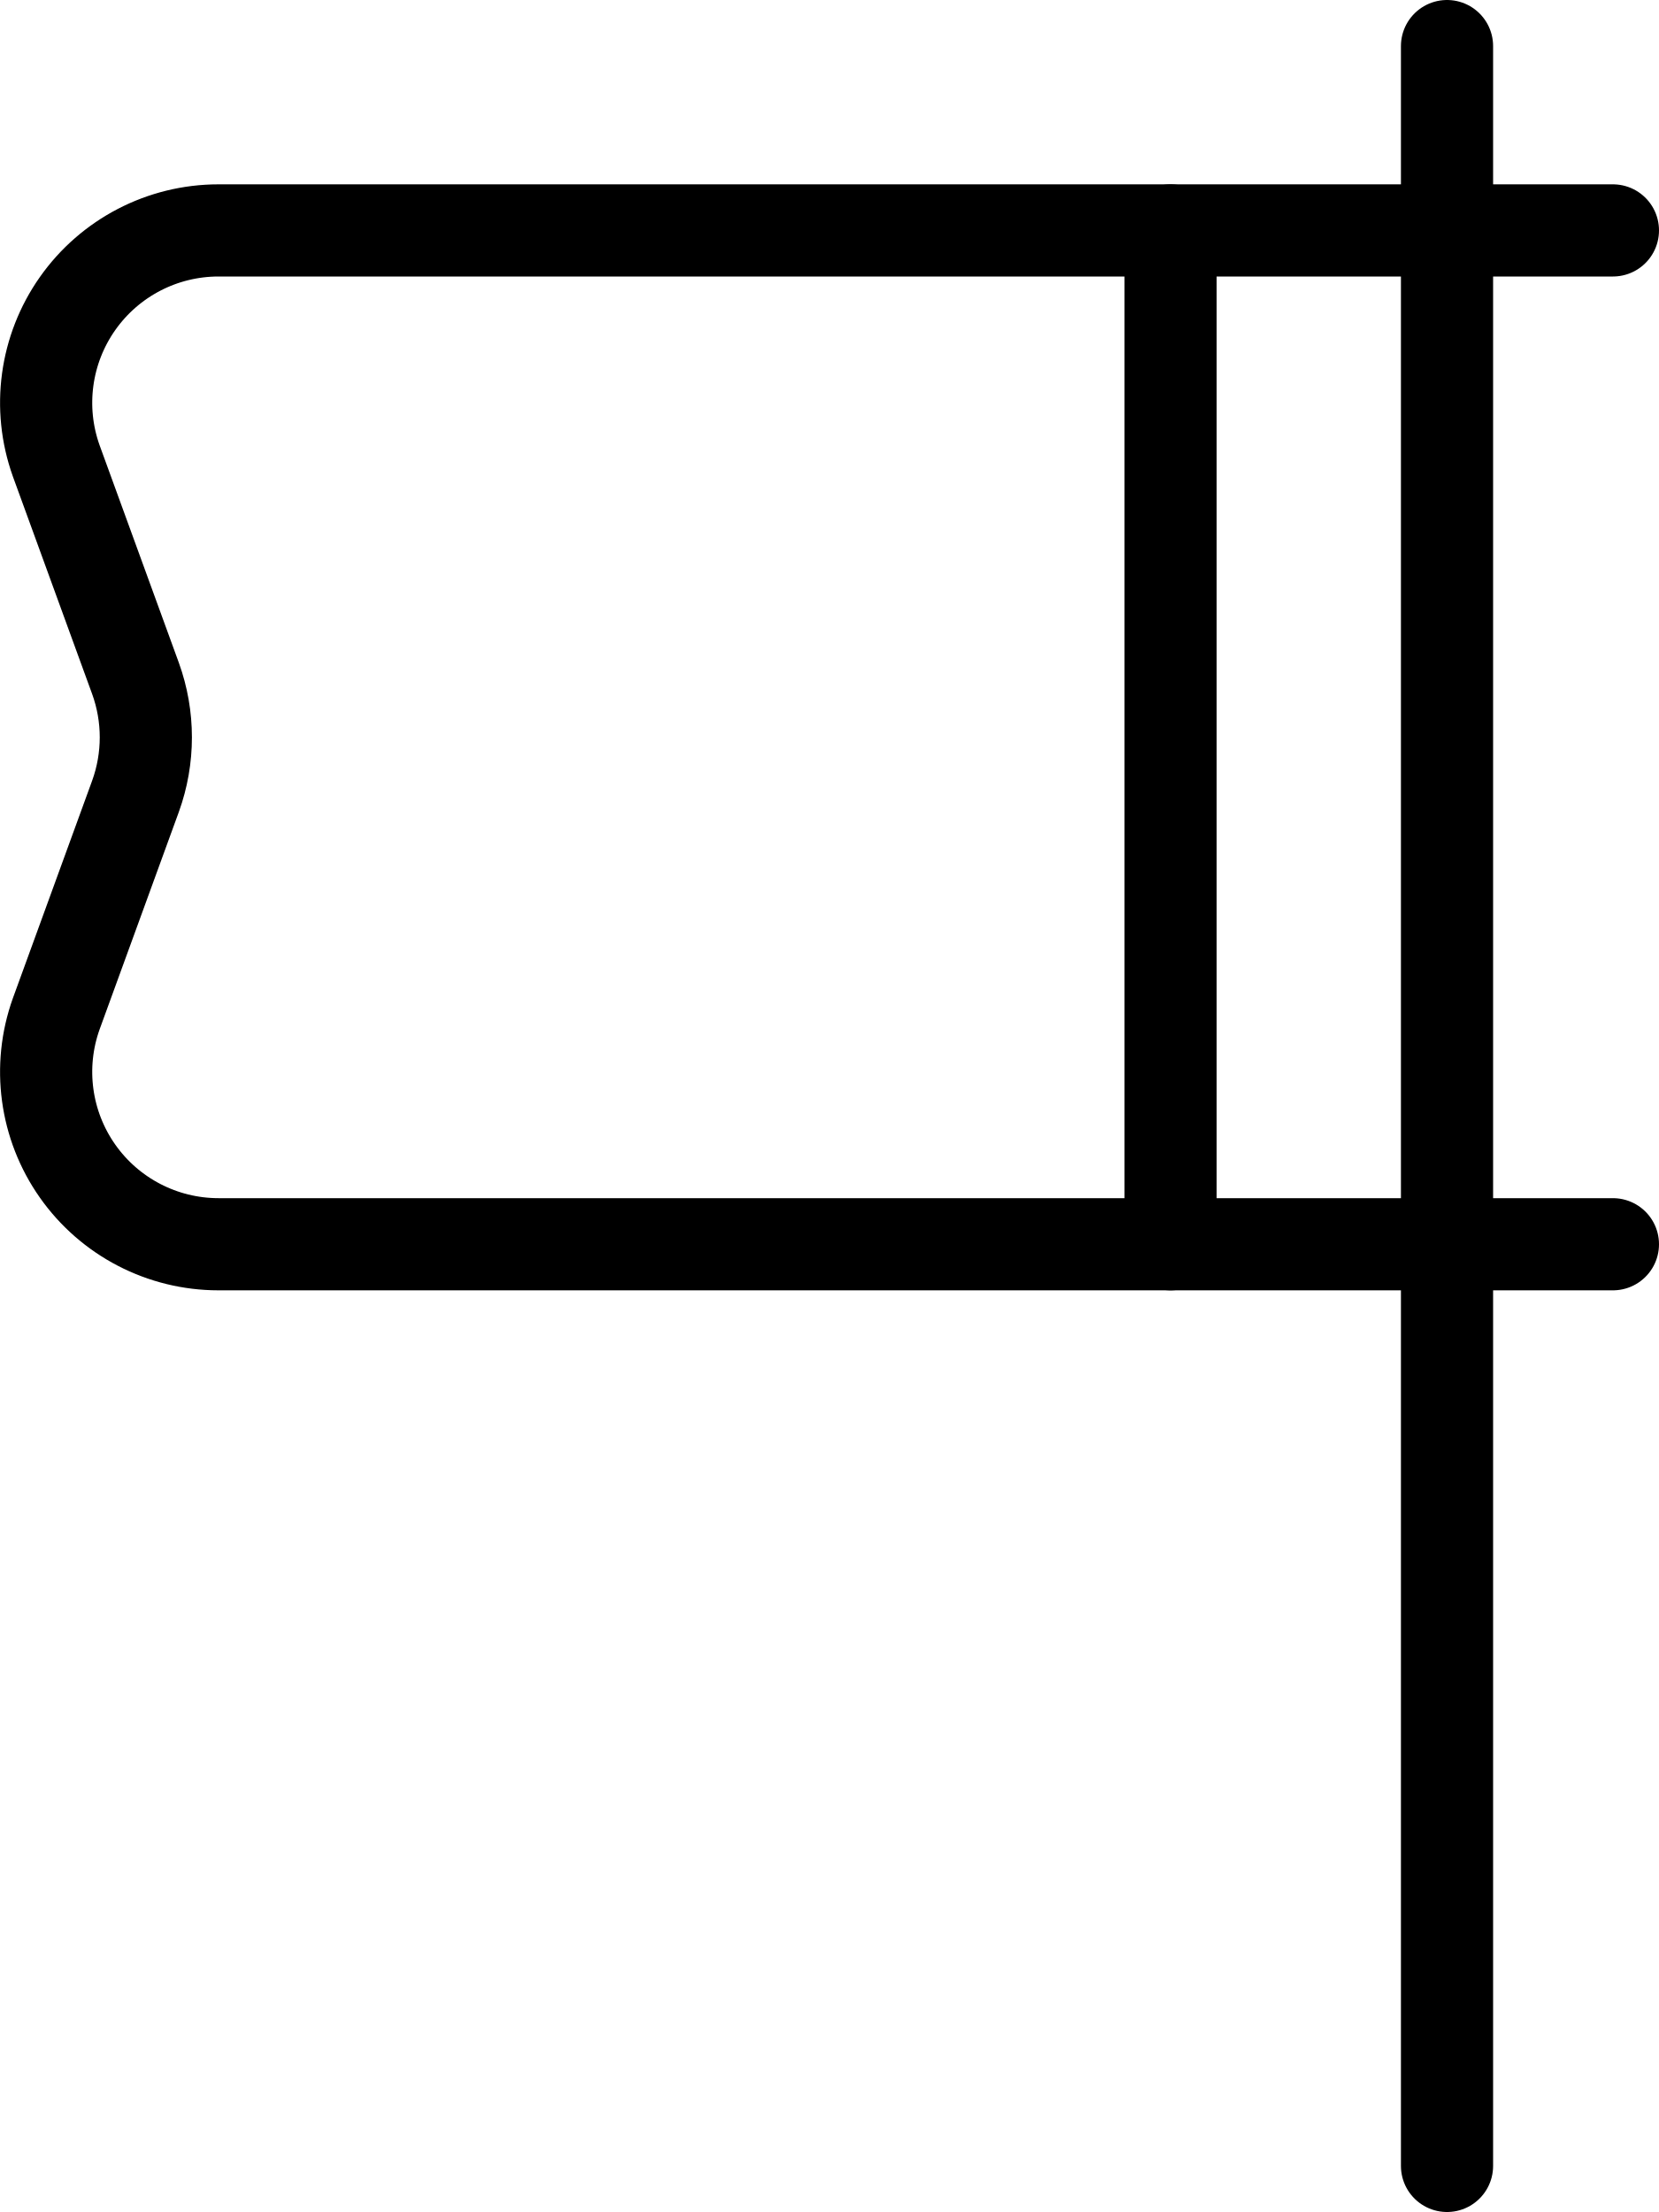
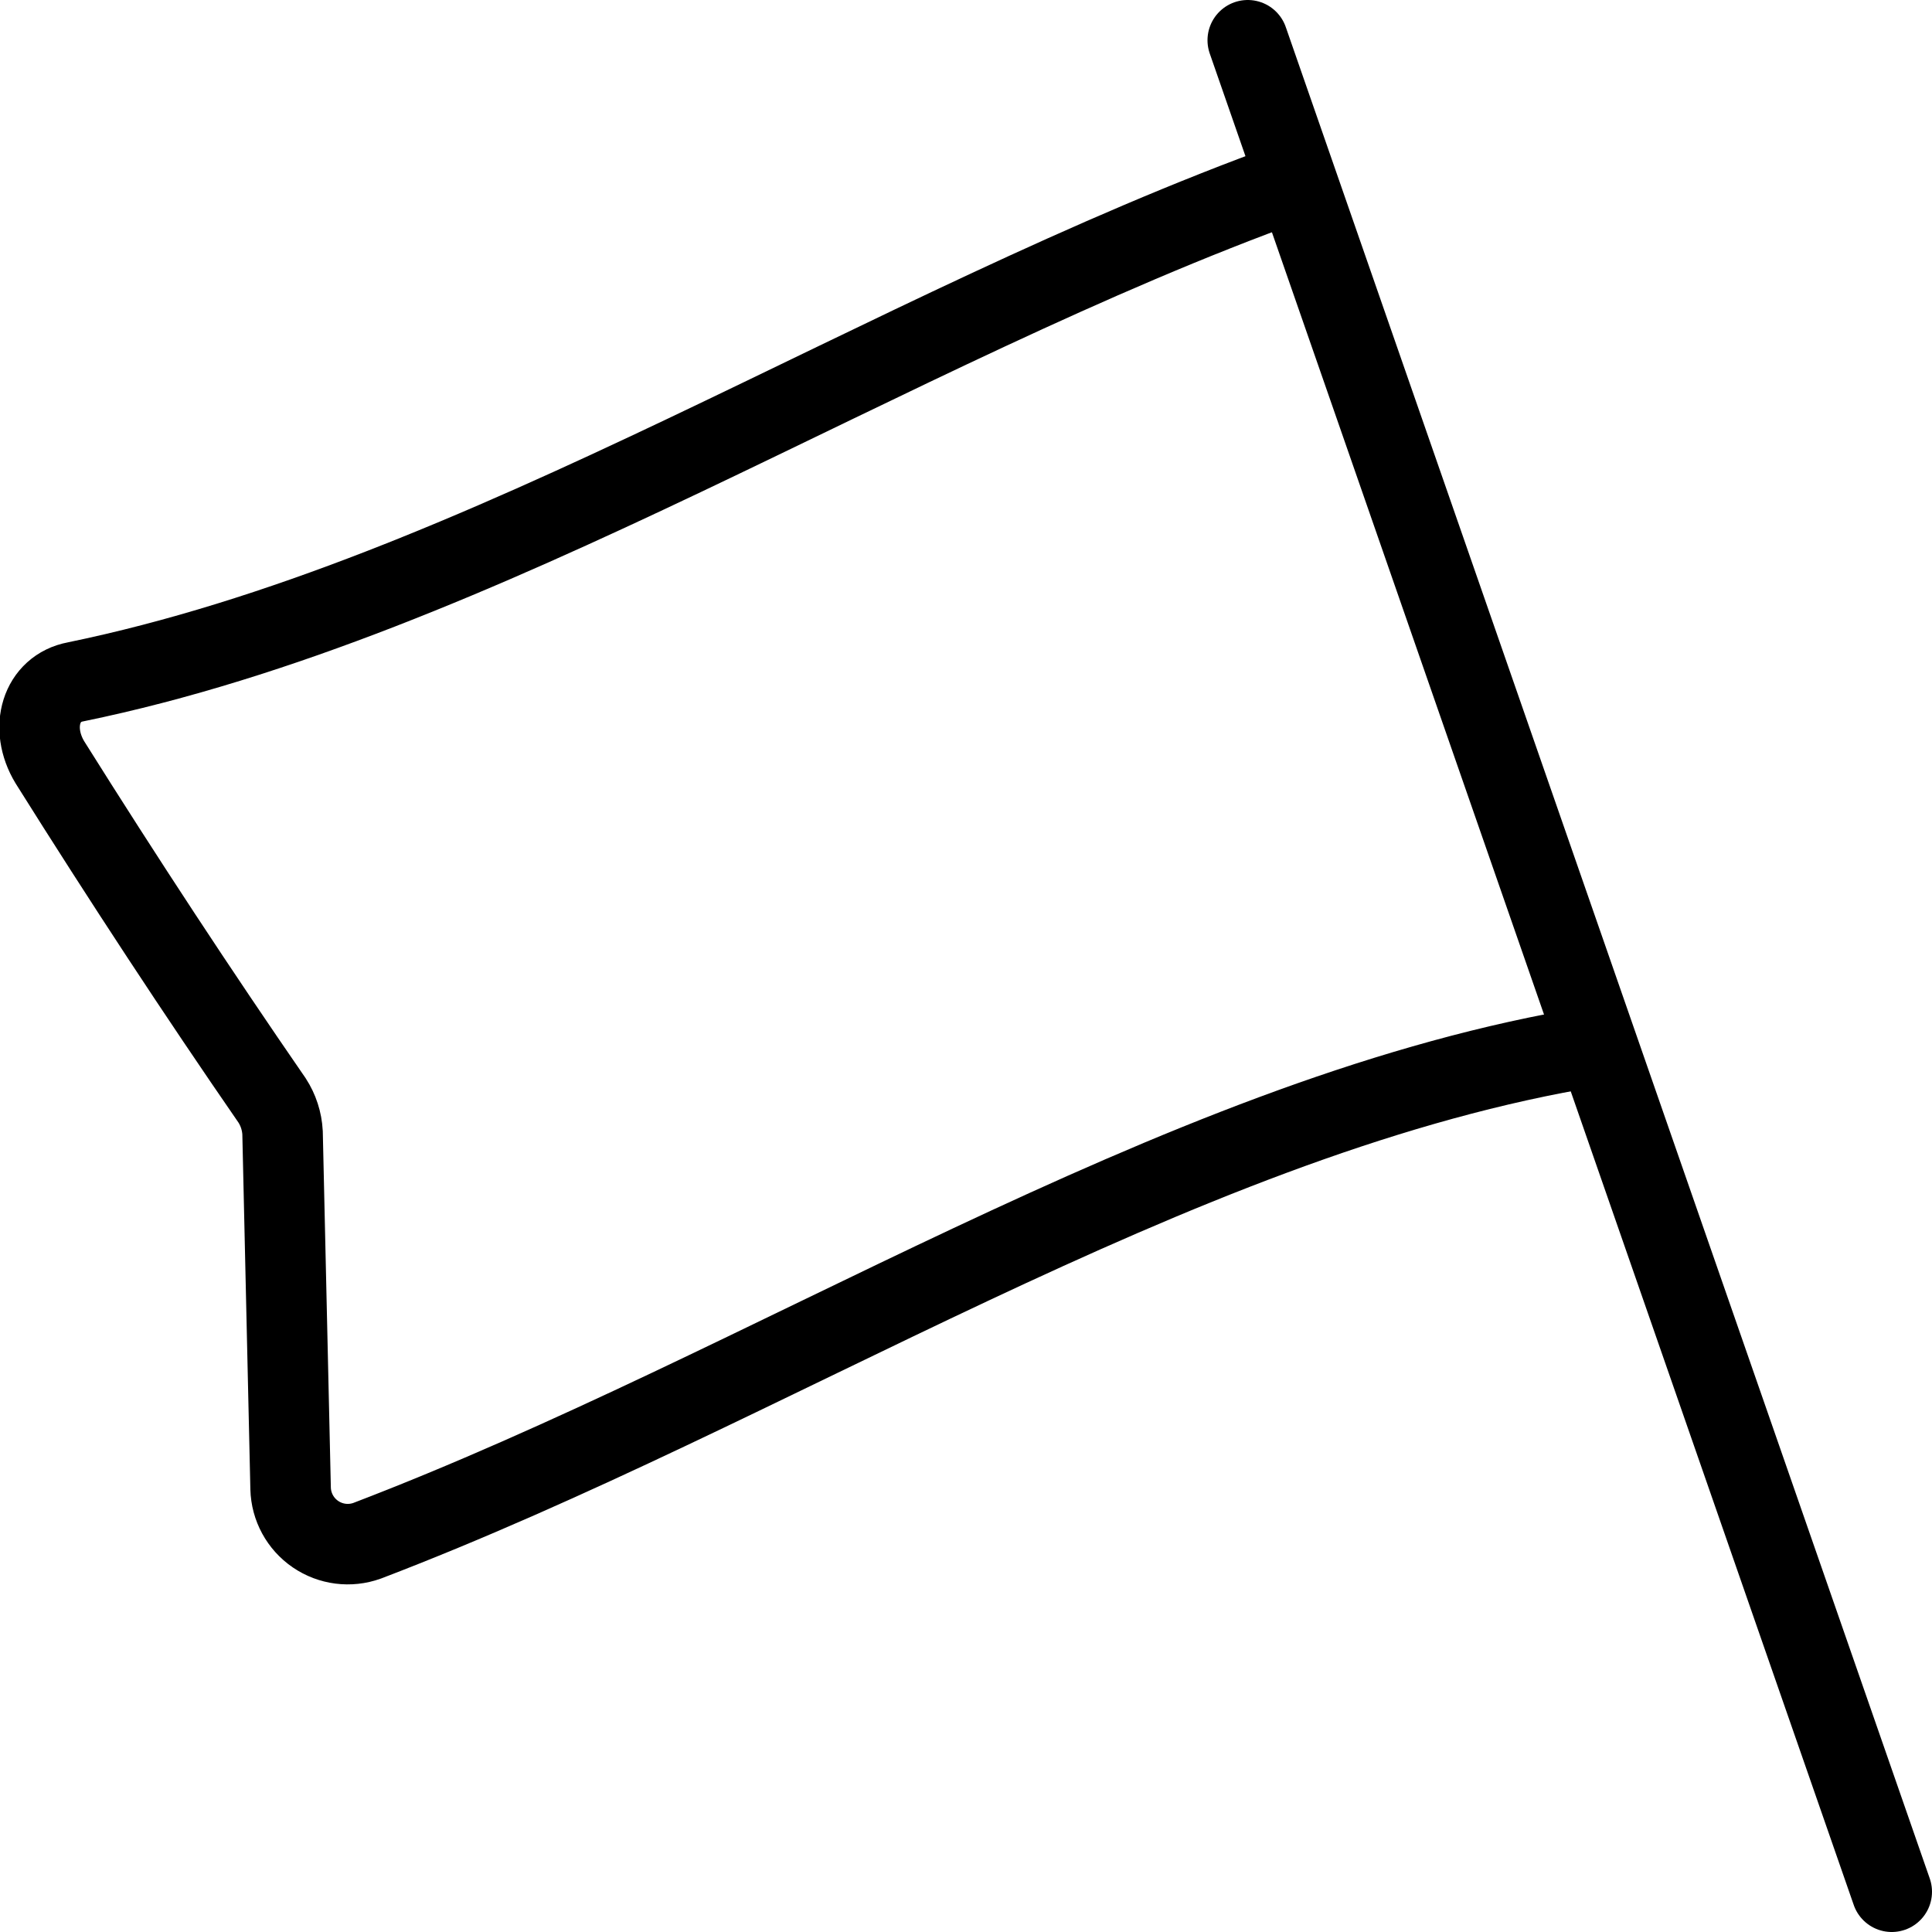
- <svg xmlns="http://www.w3.org/2000/svg" id="b7e563c4-2a44-4670-85b4-97d30cefb915" data-name="Layer 1" viewBox="0 0 18 24">
-   <line x1="15.7" y1="0.5" x2="15.7" y2="23.5" fill="none" stroke="#000" stroke-linecap="round" stroke-miterlimit="10" />
-   <path d="M20.5,2.5H5.37A1.87,1.87,0,0,0,3.61,5l.86,2.36a1.88,1.88,0,0,1,0,1.28L3.61,11a1.87,1.87,0,0,0,1.76,2.5H20.5" transform="translate(-3 0)" fill="none" stroke="#000" stroke-linecap="round" stroke-miterlimit="10" />
-   <line x1="12.7" y1="2.5" x2="12.7" y2="13.5" fill="none" stroke="#000" stroke-linecap="round" stroke-miterlimit="10" />
+ <svg xmlns="http://www.w3.org/2000/svg" viewBox="0 0 24 24">
+   <line x1="15.5" y1="0.5" x2="23.5" y2="23.5" fill="none" stroke="#000" stroke-linecap="round" stroke-miterlimit="10" />
+   <path d="M16.05,2.26C11,4.08,6,7.43.94,8.47c-.43.08-.58.57-.32,1q1.38,2.2,2.76,4.2a.82.82,0,0,1,.13.4l.1,4.42a.71.71,0,0,0,.95.65c5-1.91,10-5.21,15-6.1" fill="none" stroke="#000" stroke-linecap="round" stroke-miterlimit="10" />
</svg>
